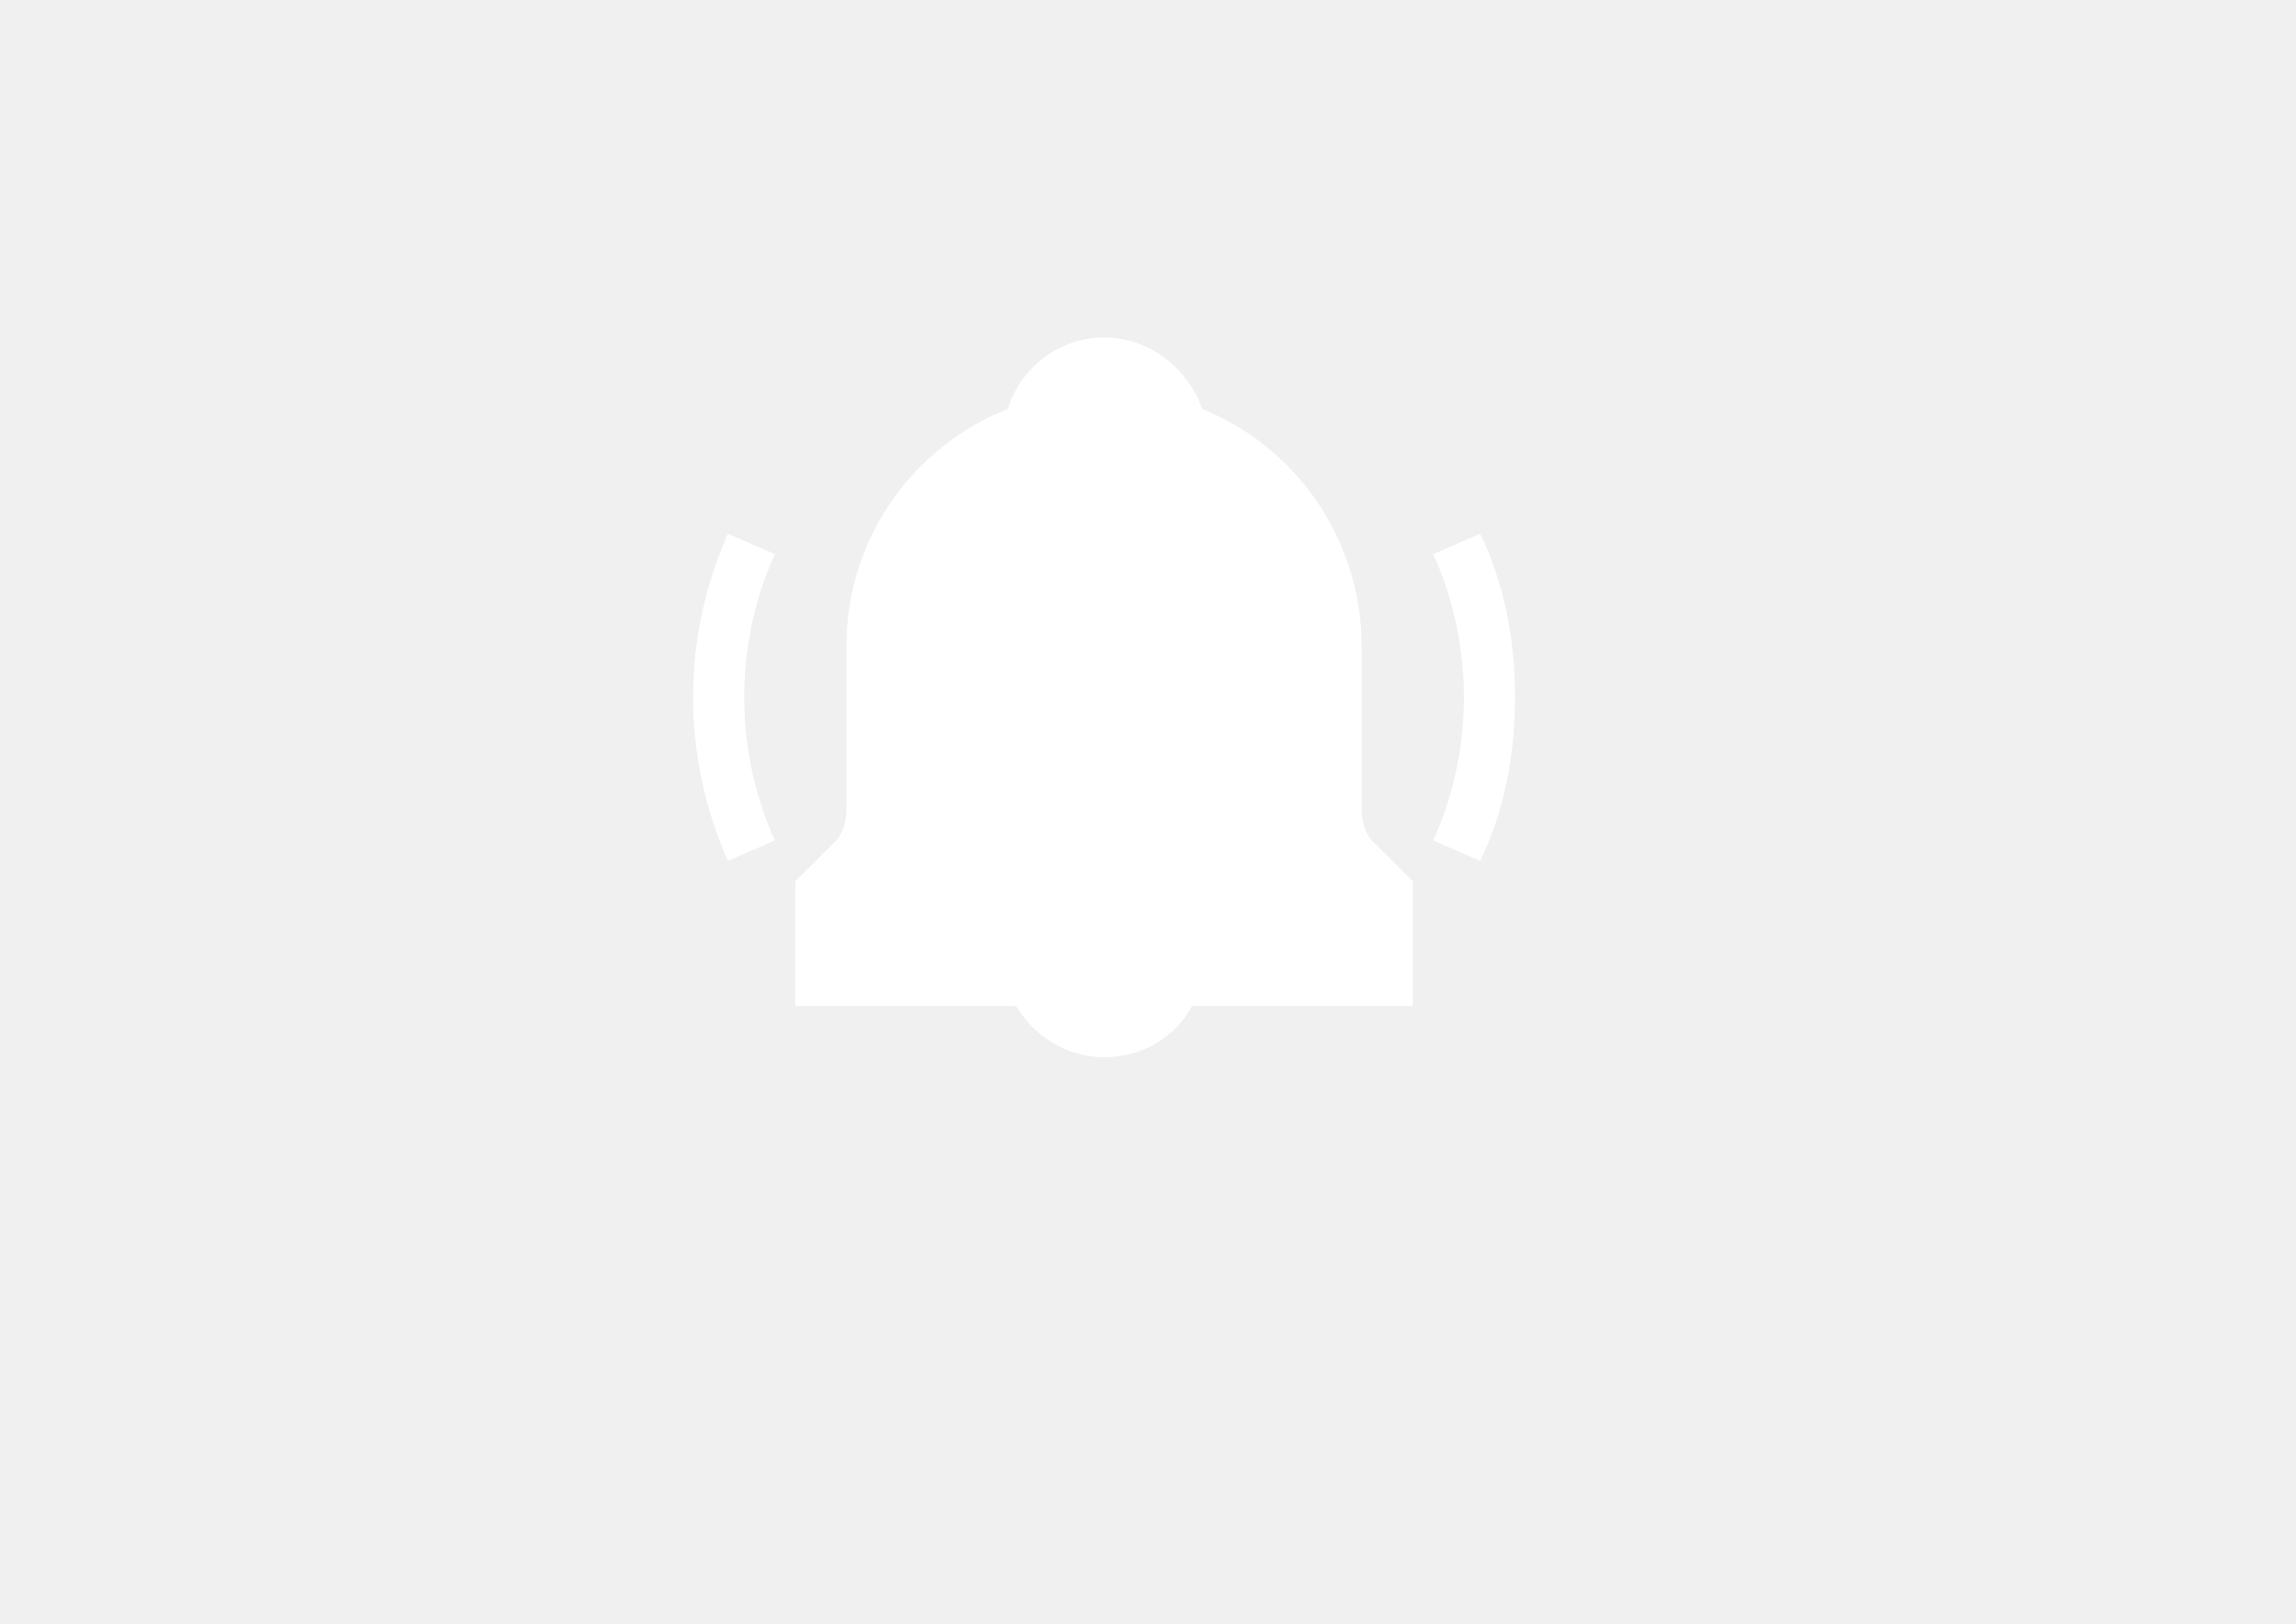
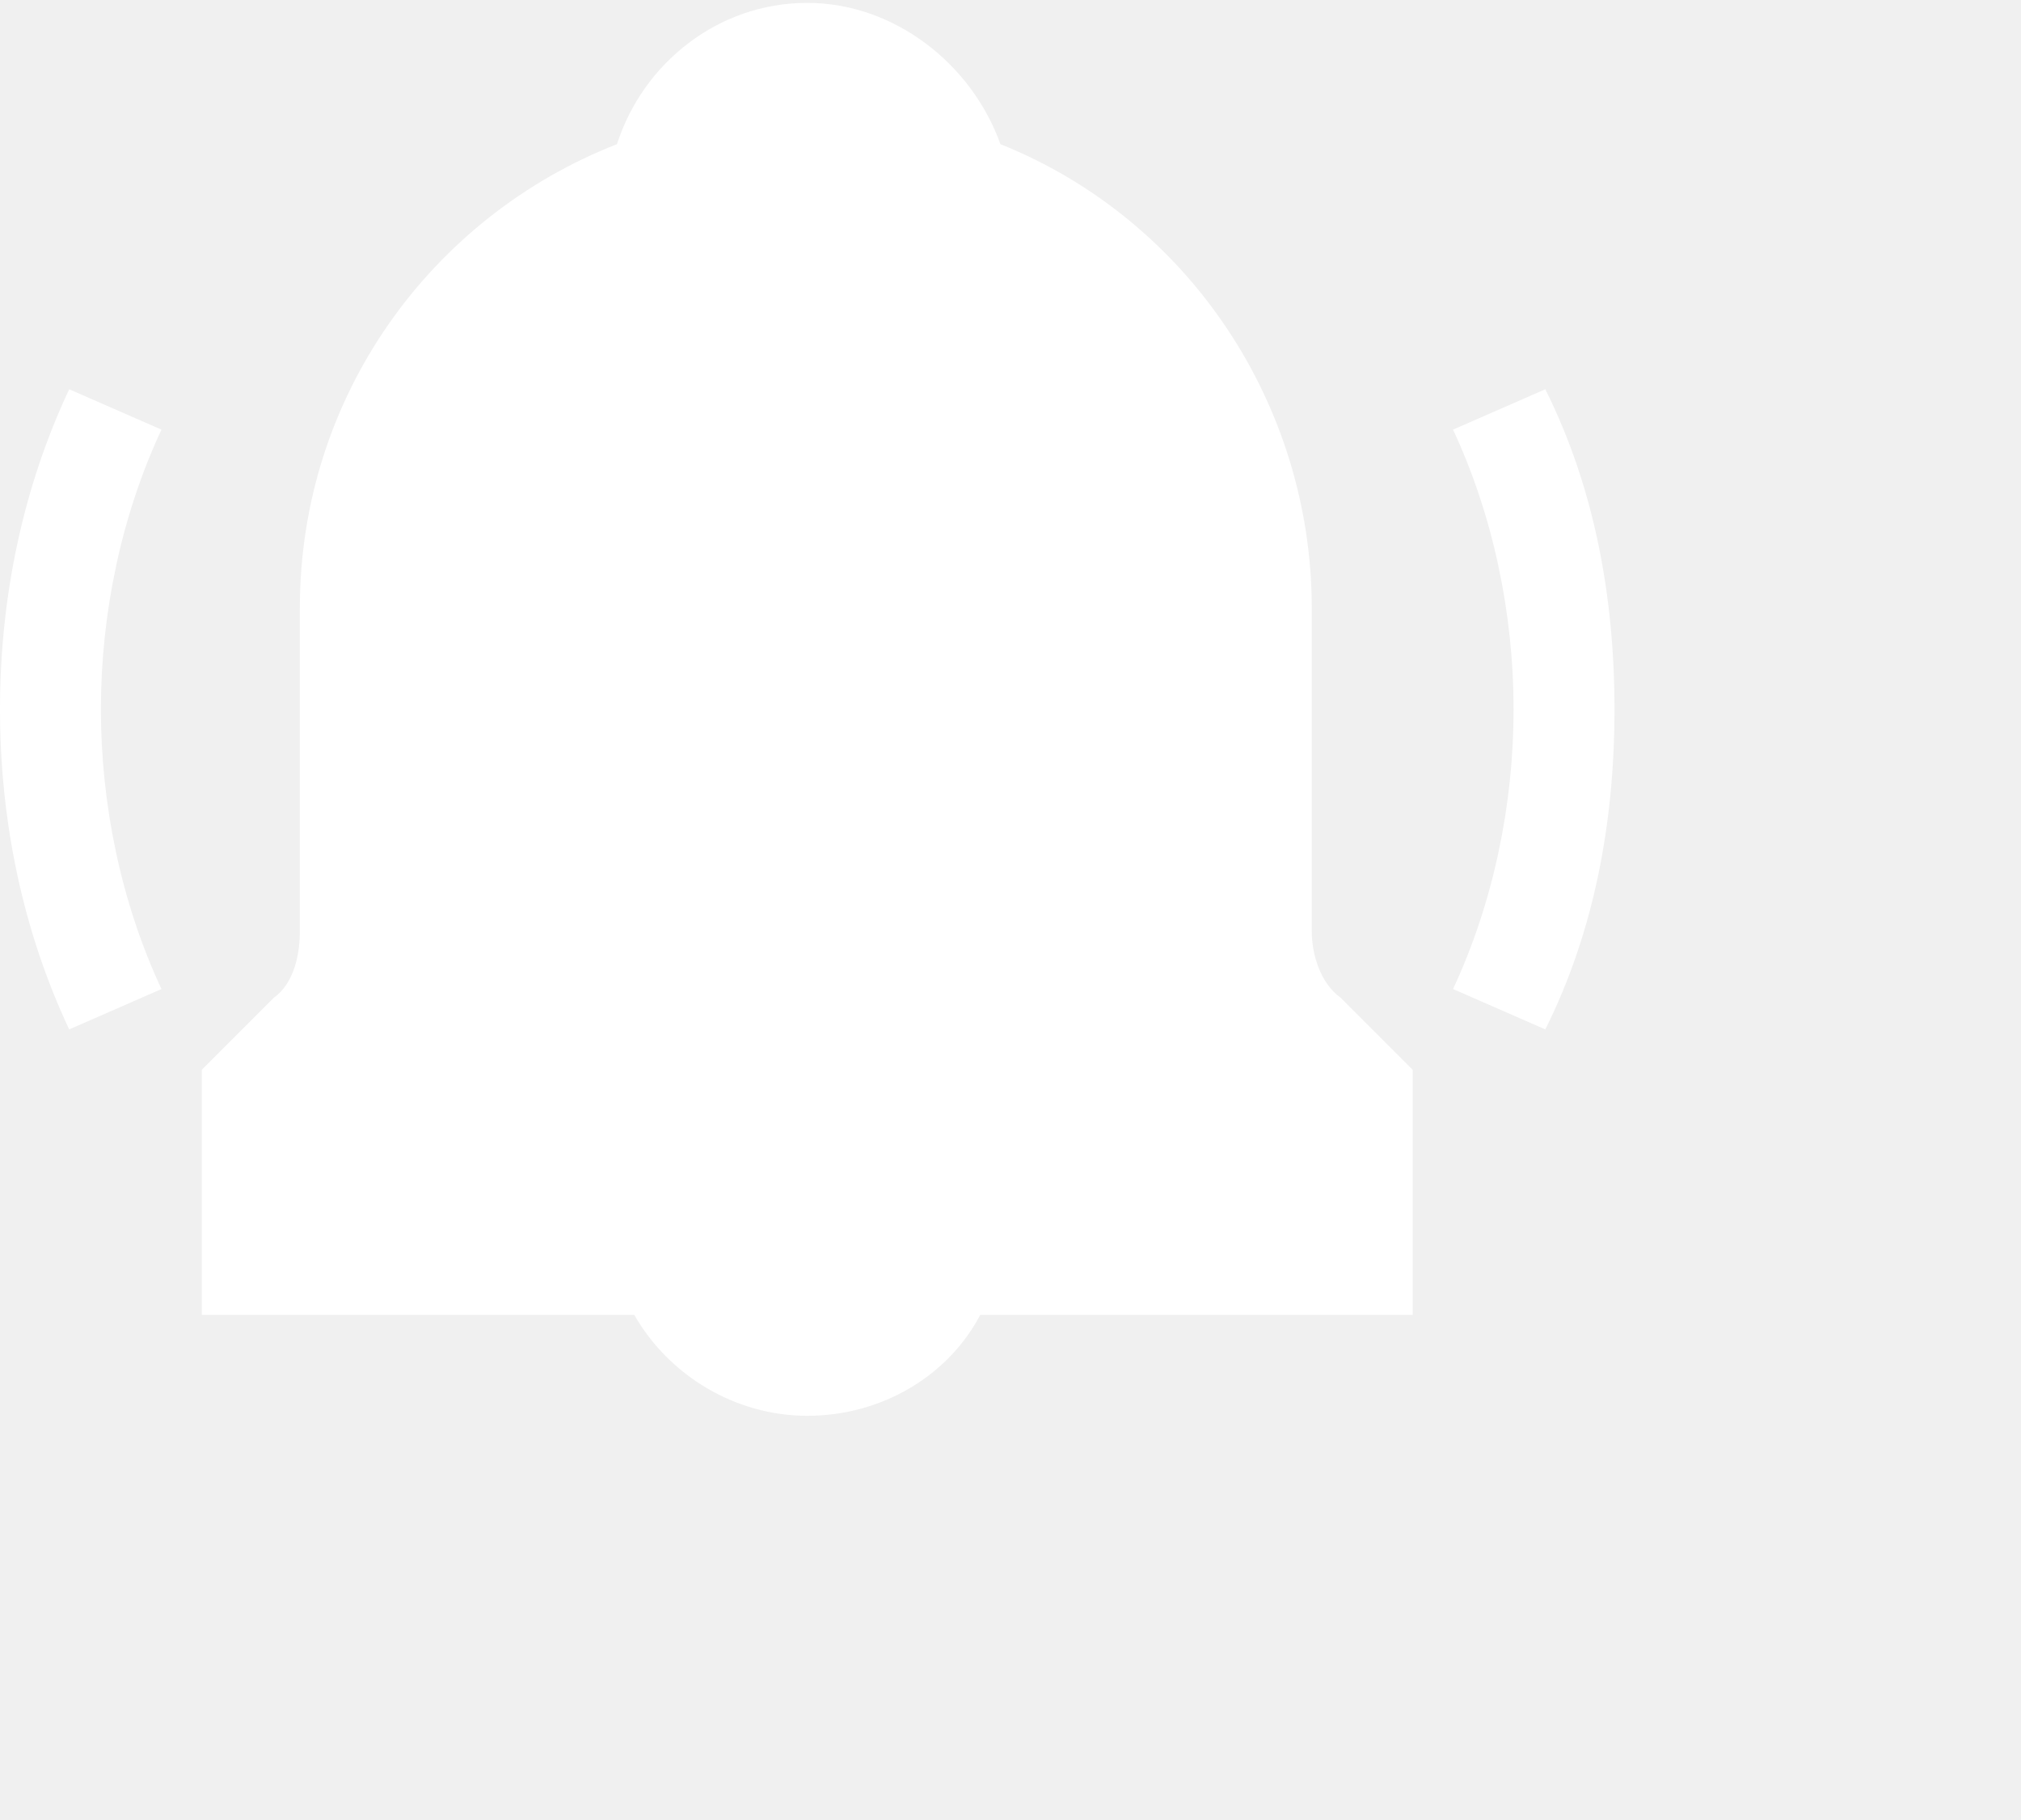
- <svg xmlns="http://www.w3.org/2000/svg" width="1123" height="794" stroke="#000" stroke-linecap="round" stroke-linejoin="round" fill="#fff" fill-rule="evenodd">
-   <path d="M666 396v-80c0-51-31-97-78-116-7-20-26-35-48-35s-41 15-47 35c-46 18-79 63-79 116v80c0 6-2 13-7 17l-18 18v61h108c9 15 25 25 43 25 19 0 35-10 43-25h108v-61l-18-18c-5-4-7-11-7-17zM356 261c-11 25-17 52-17 80s6 55 17 80l23-10c-10-22-15-46-15-70s5-48 15-70l-23-10zm368 0l-23 10c10 22 15 46 15 70s-5 48-15 70l23 10c12-25 17-52 17-80s-5-55-17-80z" stroke="none" fill-rule="nonzero" />
+ <svg xmlns="http://www.w3.org/2000/svg" width="701" height="631" stroke="#000" stroke-linecap="round" stroke-linejoin="round" fill="#fff" fill-rule="evenodd">
+   <path d="M455 323V211c0-71-43-135-108-161-10-28-37-49-67-49-31 0-57 21-66 49-64 25-110 87-110 161v112c0 8-2 18-9 23l-25 25v85h150c12 21 35 35 60 35 26 0 49-14 60-35h150v-85l-25-25c-7-5-10-15-10-23zM24 135C8 169 0 207 0 246s8 77 24 111l32-14c-14-30-21-64-21-97s7-67 21-97l-32-14zm512 0l-32 14c14 30 21 64 21 97s-7 67-21 97l32 14c17-34 24-72 24-111s-7-77-24-111z" stroke="none" fill-rule="nonzero" />
</svg>
